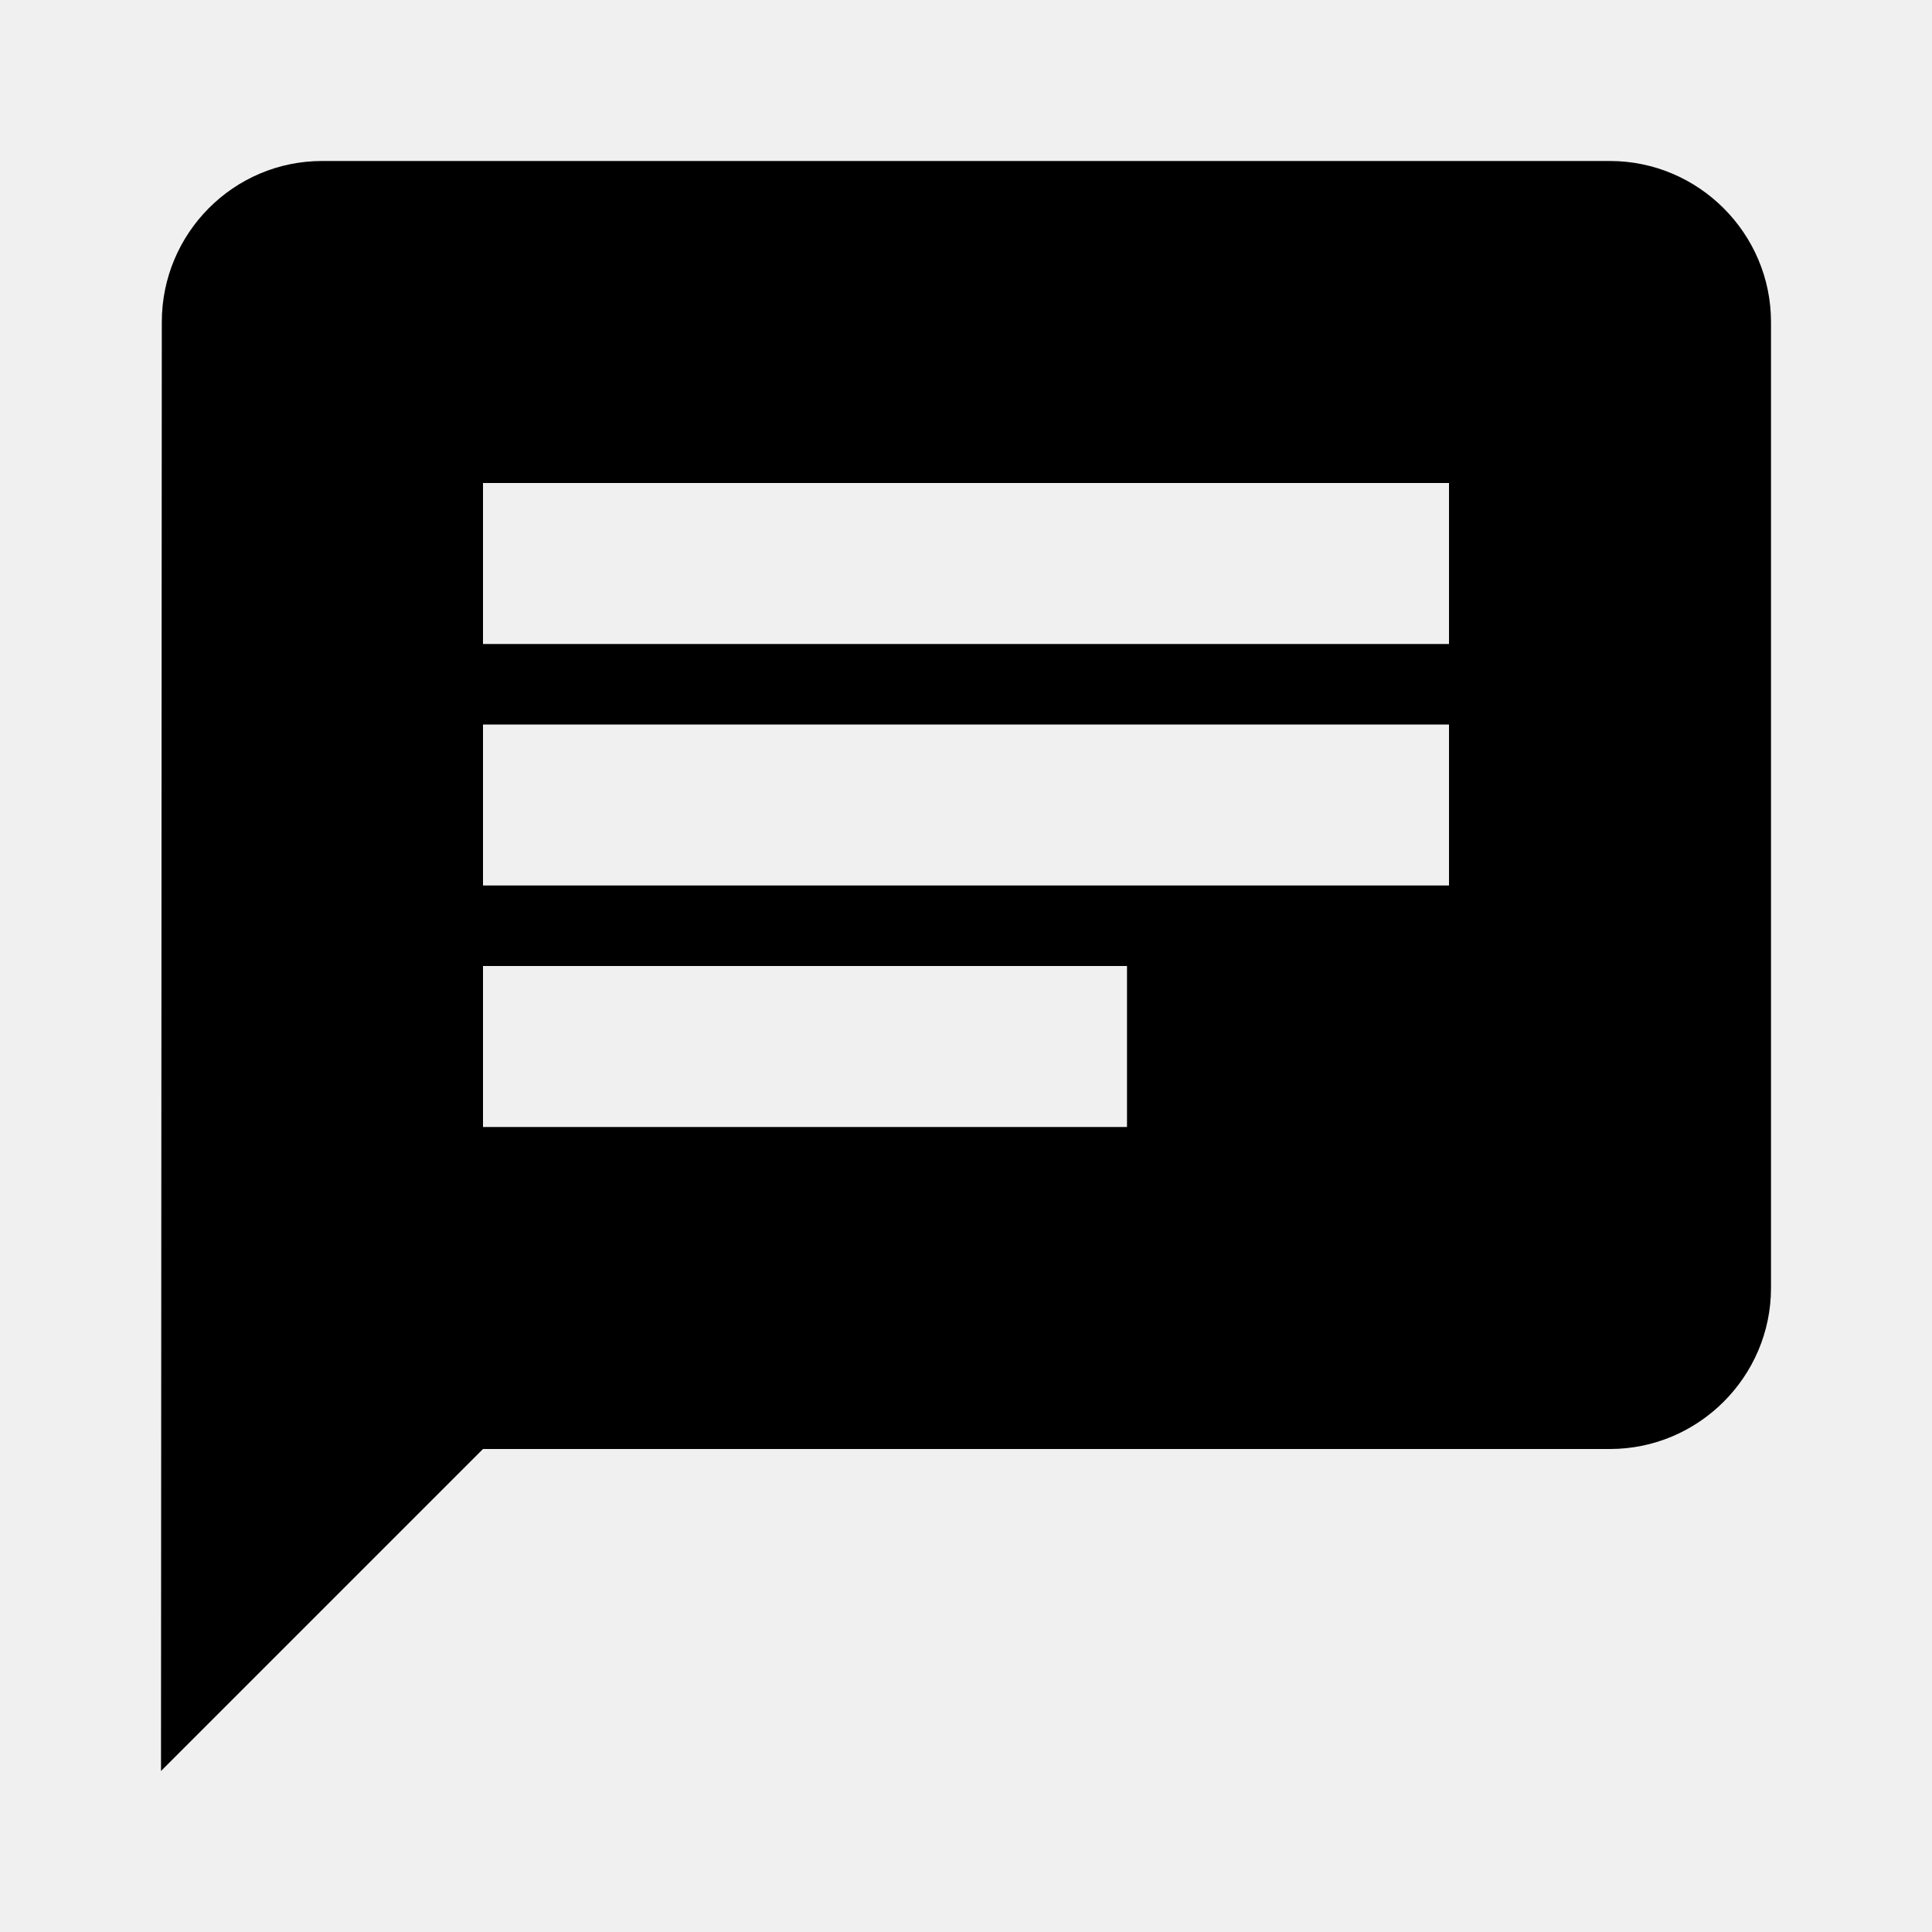
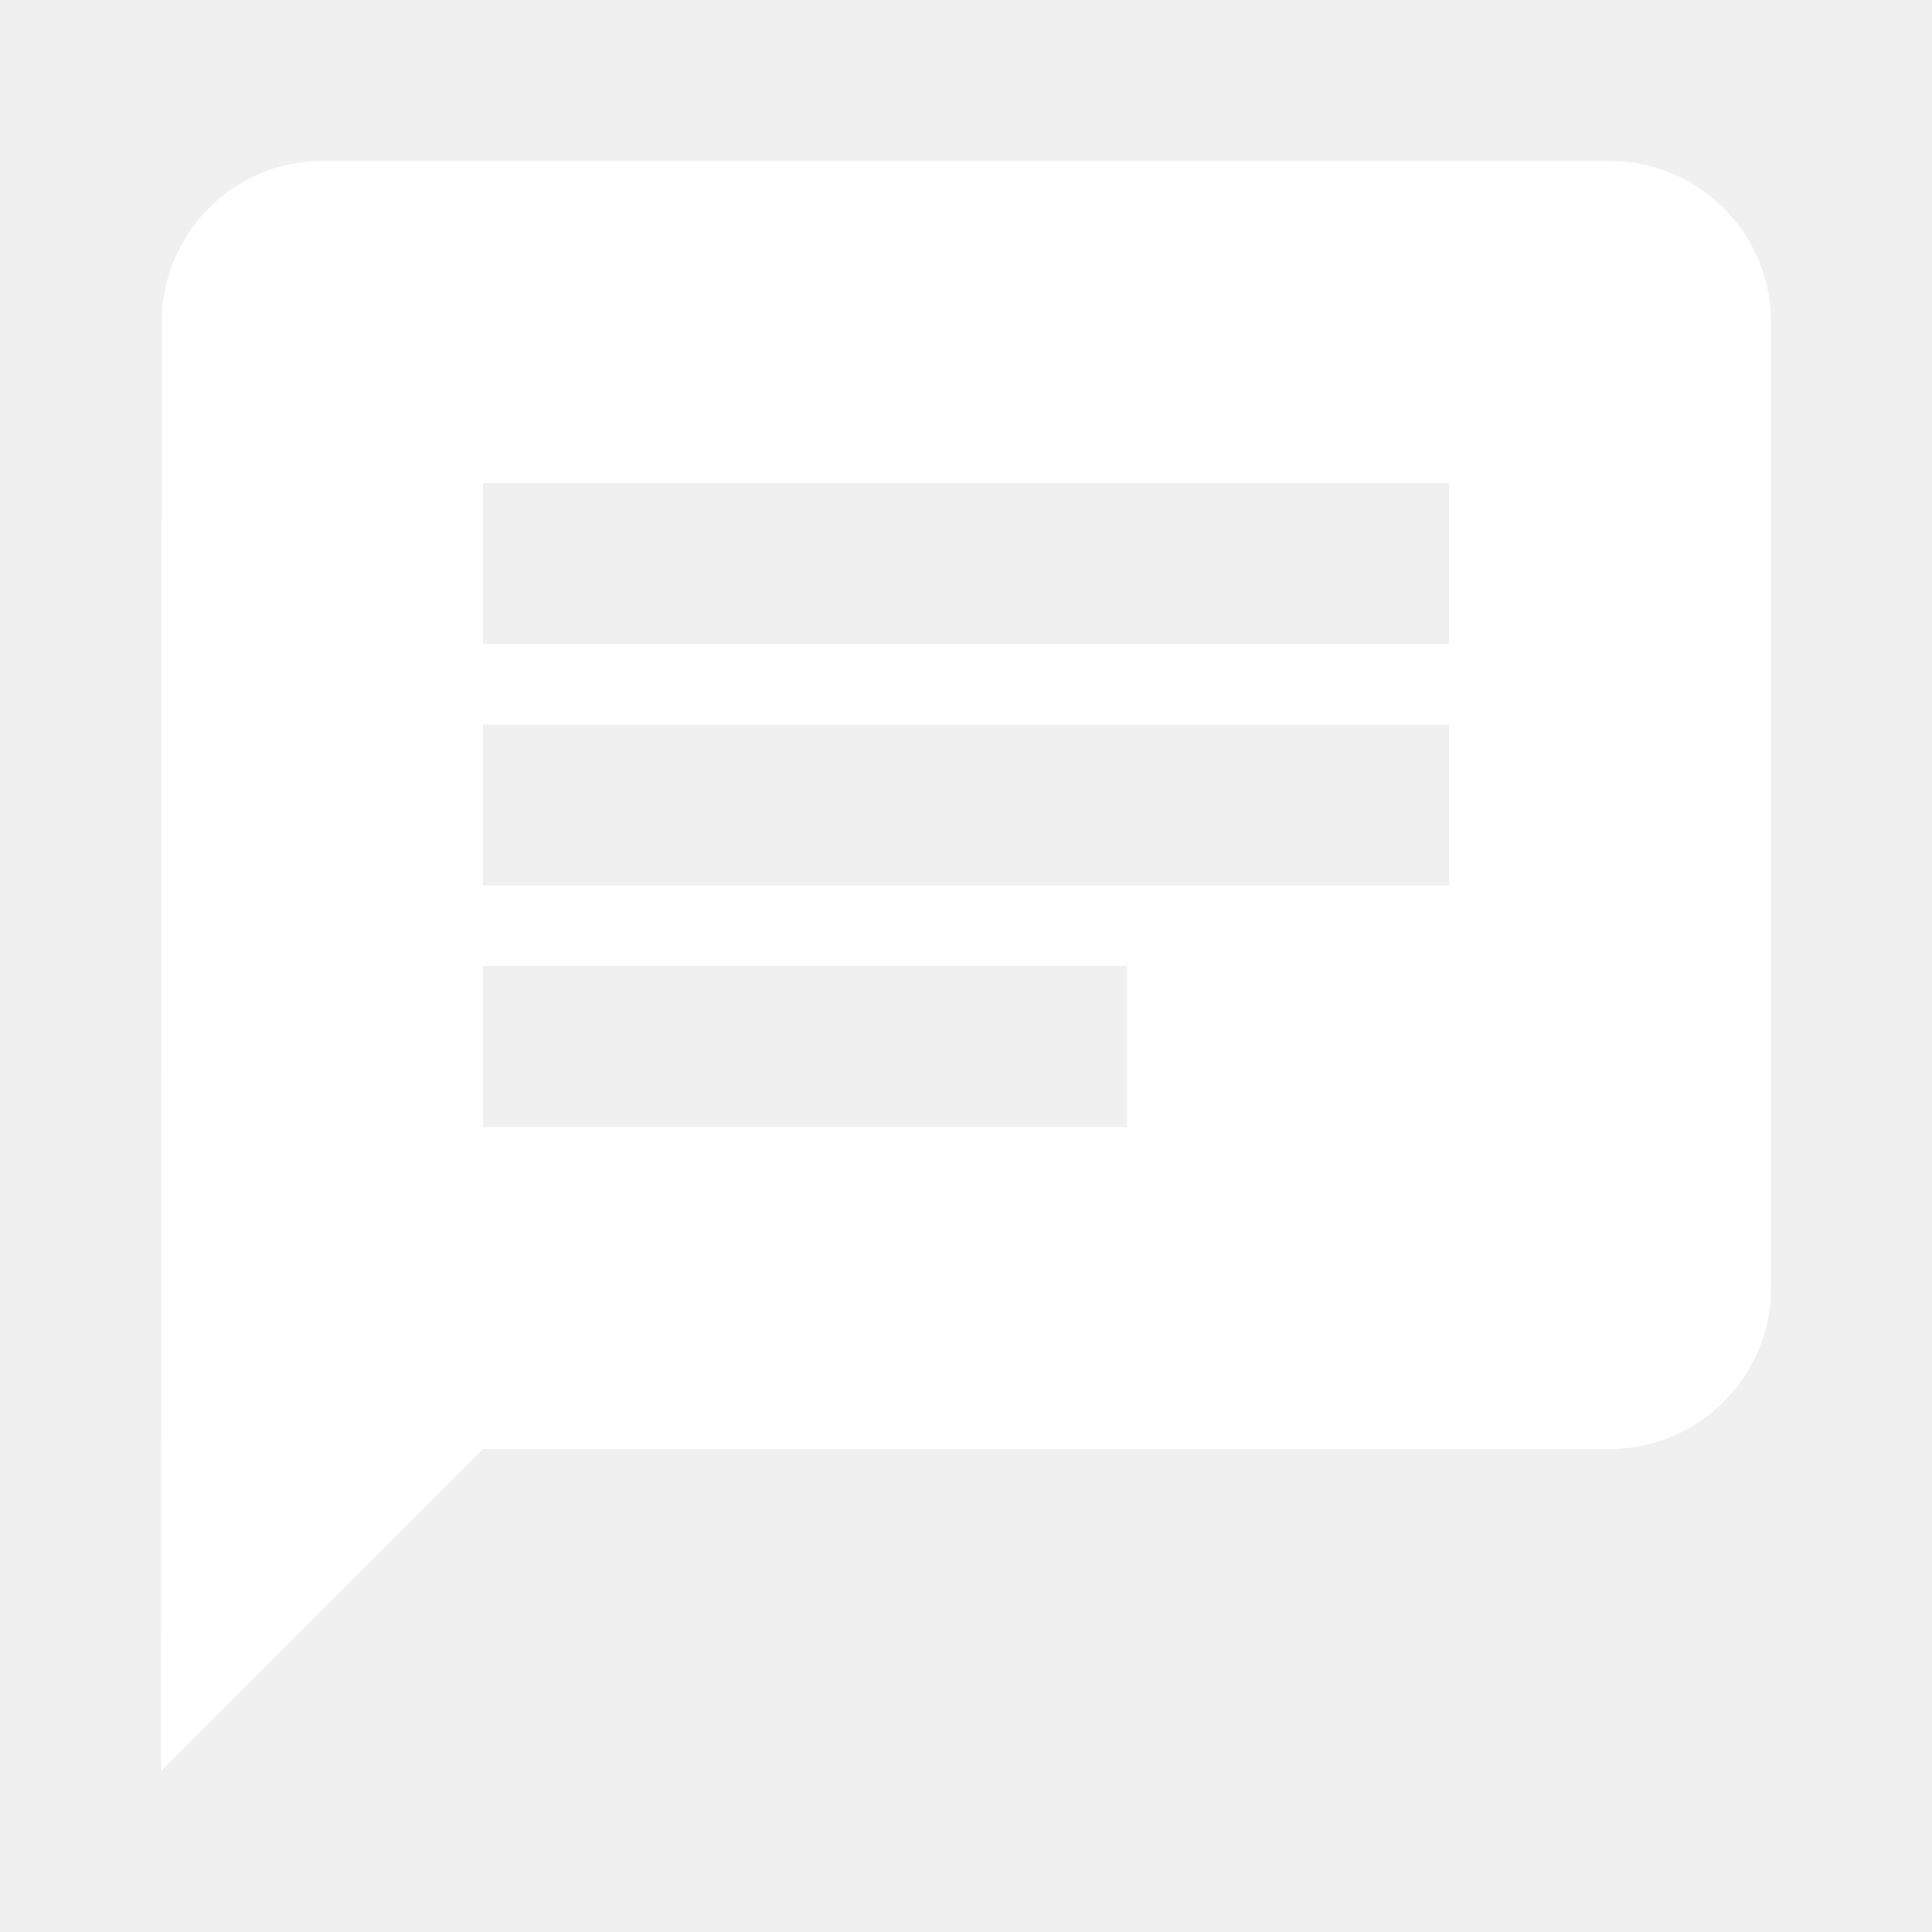
- <svg xmlns="http://www.w3.org/2000/svg" height="24px" viewBox="0 0 24 24" width="24px" fill="#000000">
+ <svg xmlns="http://www.w3.org/2000/svg" height="24px" viewBox="0 0 24 24" width="24px" fill="#ffffff">
  <path d="M0 0h24v24H0z" fill="none" />
  <path d="M20 2H4c-1.1 0-1.99.9-1.99 2L2 22l4-4h14c1.1 0 2-.9 2-2V4c0-1.1-.9-2-2-2zM6 9h12v2H6V9zm8 5H6v-2h8v2zm4-6H6V6h12v2z" />
</svg>
